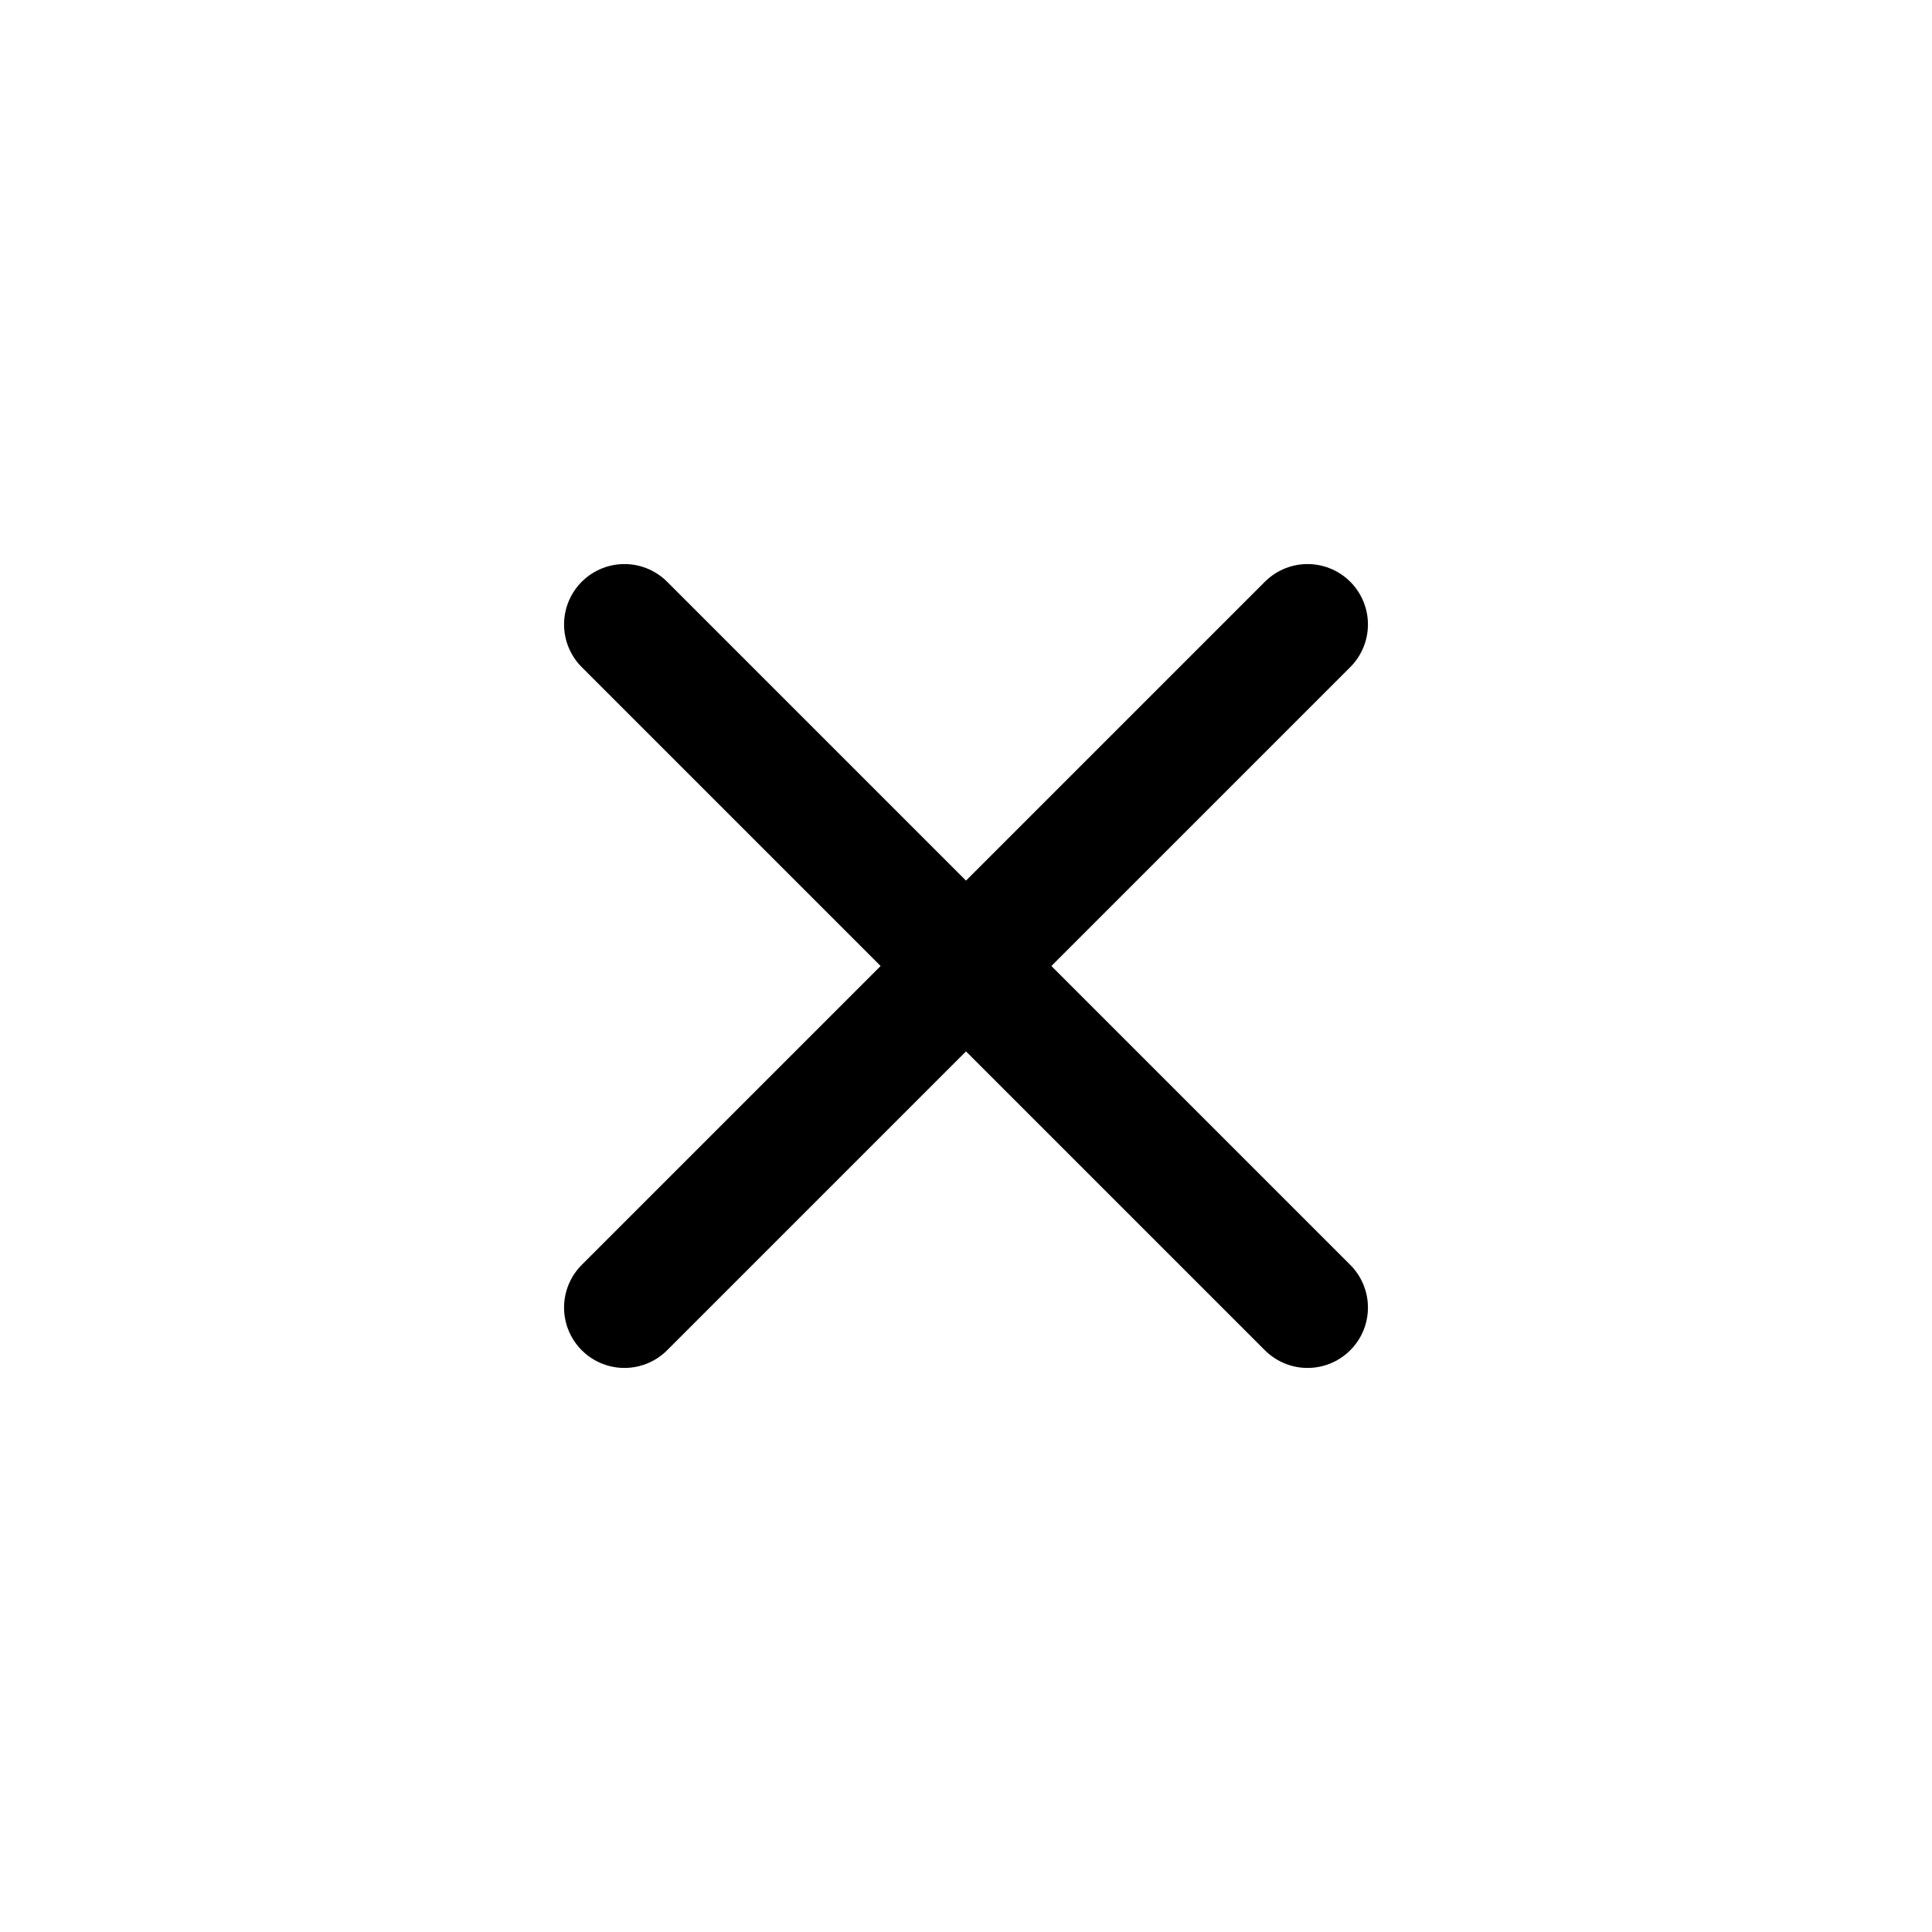
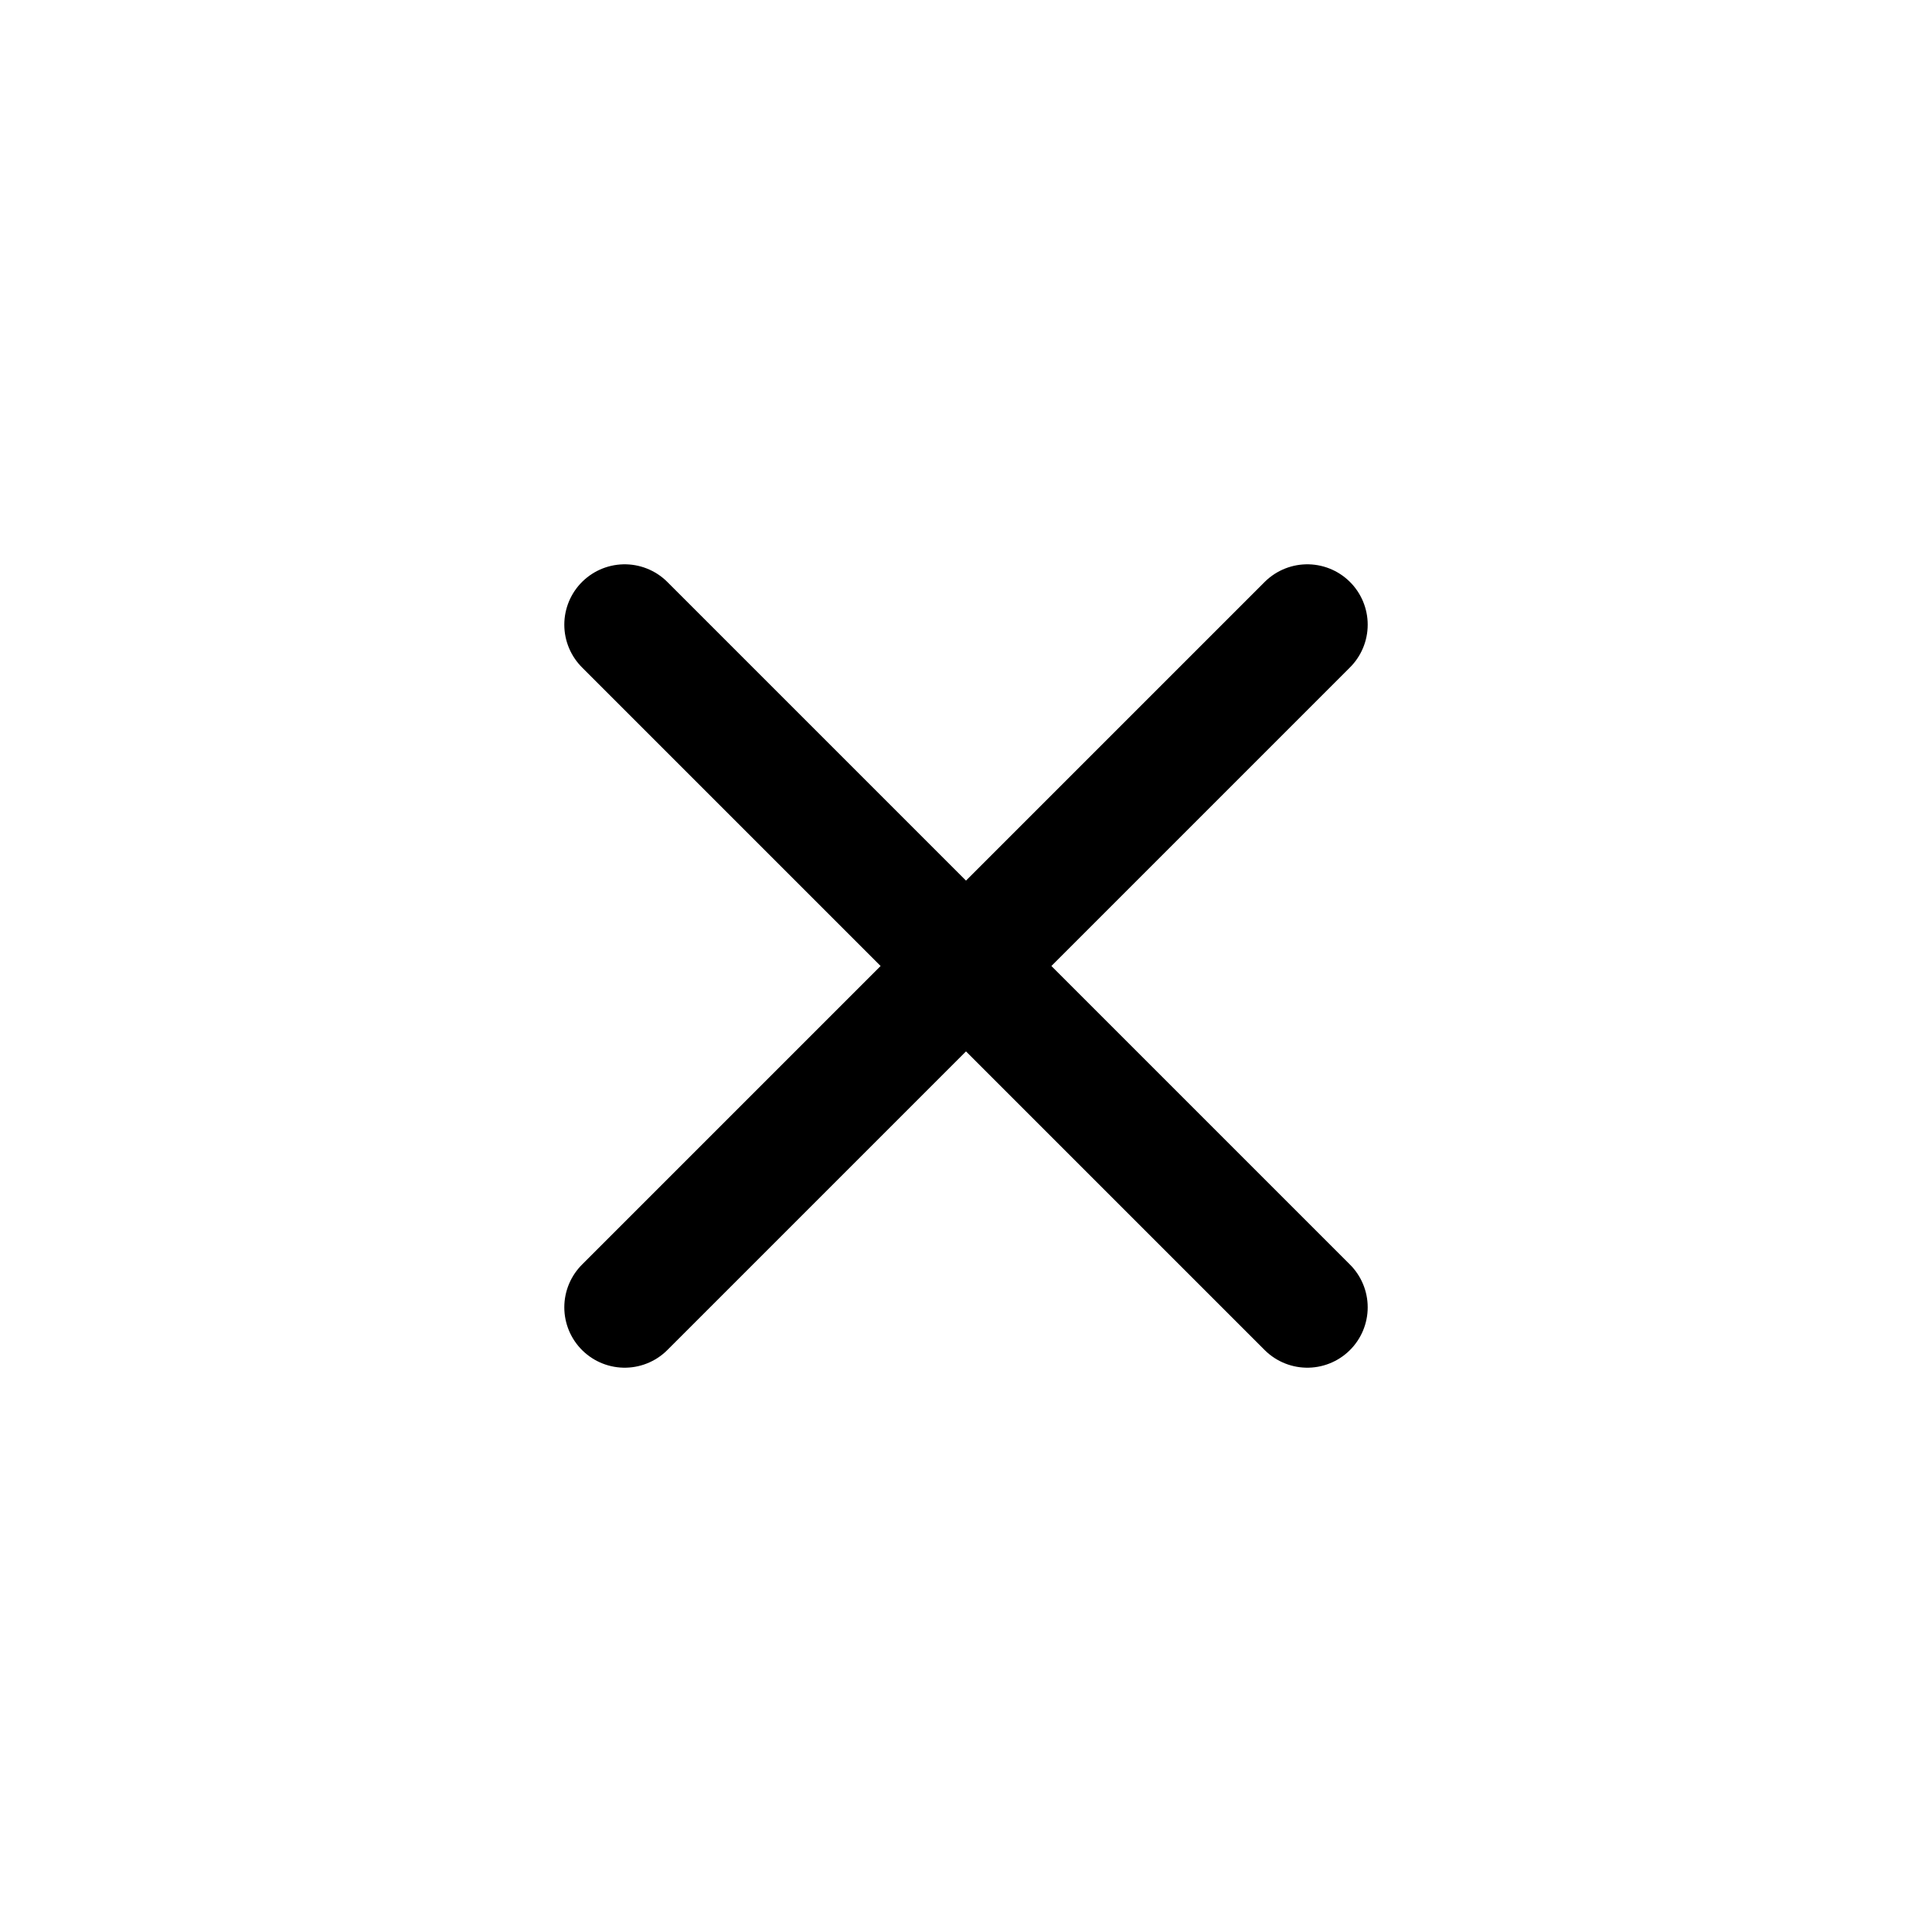
- <svg xmlns="http://www.w3.org/2000/svg" width="20" height="20" viewBox="0 0 24 24" fill="none">
-   <path d="M7.757 16.243L16.243 7.757" stroke="currentColor" stroke-width="1.5" stroke-linecap="round" stroke-linejoin="round" />
-   <path d="M16.243 16.243L7.757 7.757" stroke="currentColor" stroke-width="1.5" stroke-linecap="round" stroke-linejoin="round" />
+ <svg xmlns="http://www.w3.org/2000/svg" width="20" height="20" fill="none" viewBox="0 0 24 24">
+   <path stroke="currentcolor" stroke-linecap="round" stroke-linejoin="round" stroke-width="1.5" d="m7.76 16.24 8.48-8.48m0 8.48L7.76 7.76" />
</svg>
